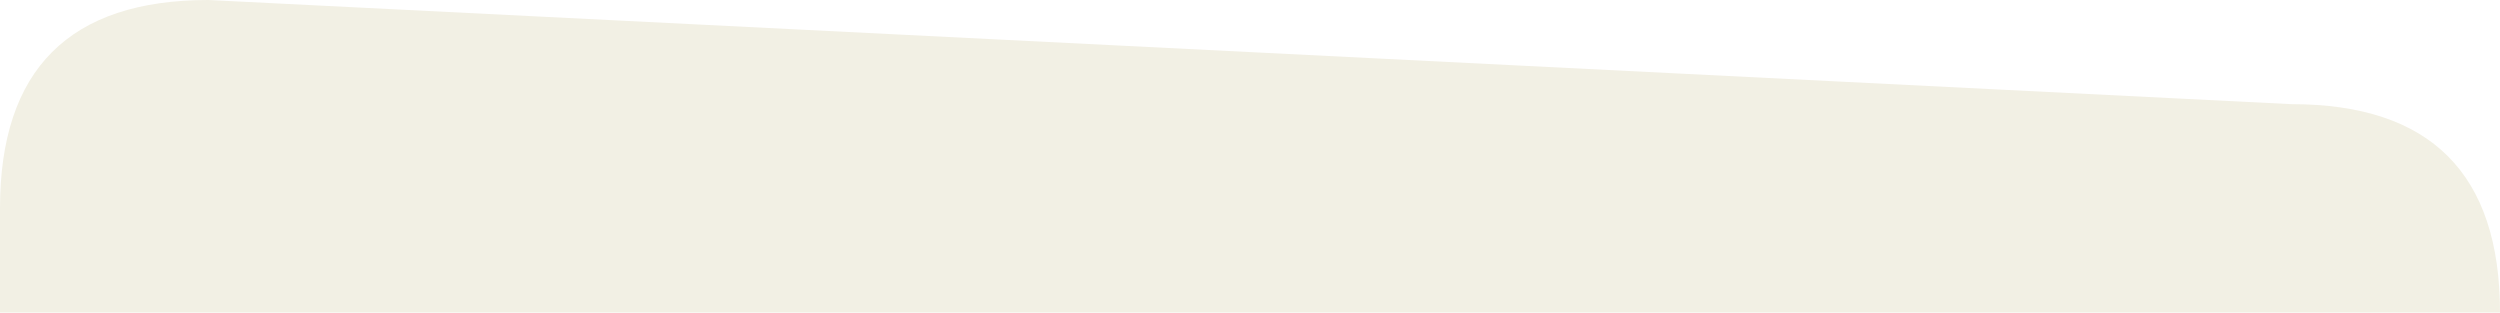
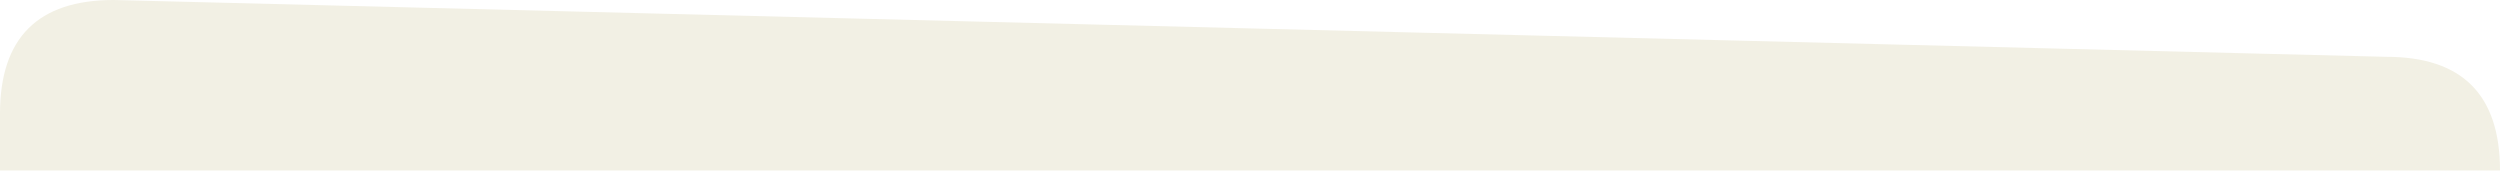
- <svg xmlns="http://www.w3.org/2000/svg" version="1.1" height="30" viewBox="0 0 240 30" preserveAspectRatio="none">
-   <g transform="scale(-1 -1) translate(-240 -30)">
-     <path d="M 0 0 q 0 20 20 20 l 200 10 q 20 0 20 -20 l 0 -10 Z" fill="#f2f0e4" stroke-width="0" vector-effect="non-scaling-stroke" />
+ <svg xmlns="http://www.w3.org/2000/svg" version="1.1" height="30" viewBox="0 0 440 30" preserveAspectRatio="none">
+   <g transform="scale(-1 -1) translate(-440 -30)">
+     <path d="M 0 0 q 0 20 20 20 l 400 10 q 20 0 20 -20 l 0 -10 Z" fill="#f2f0e4" stroke-width="0" vector-effect="non-scaling-stroke" />
  </g>
</svg>
